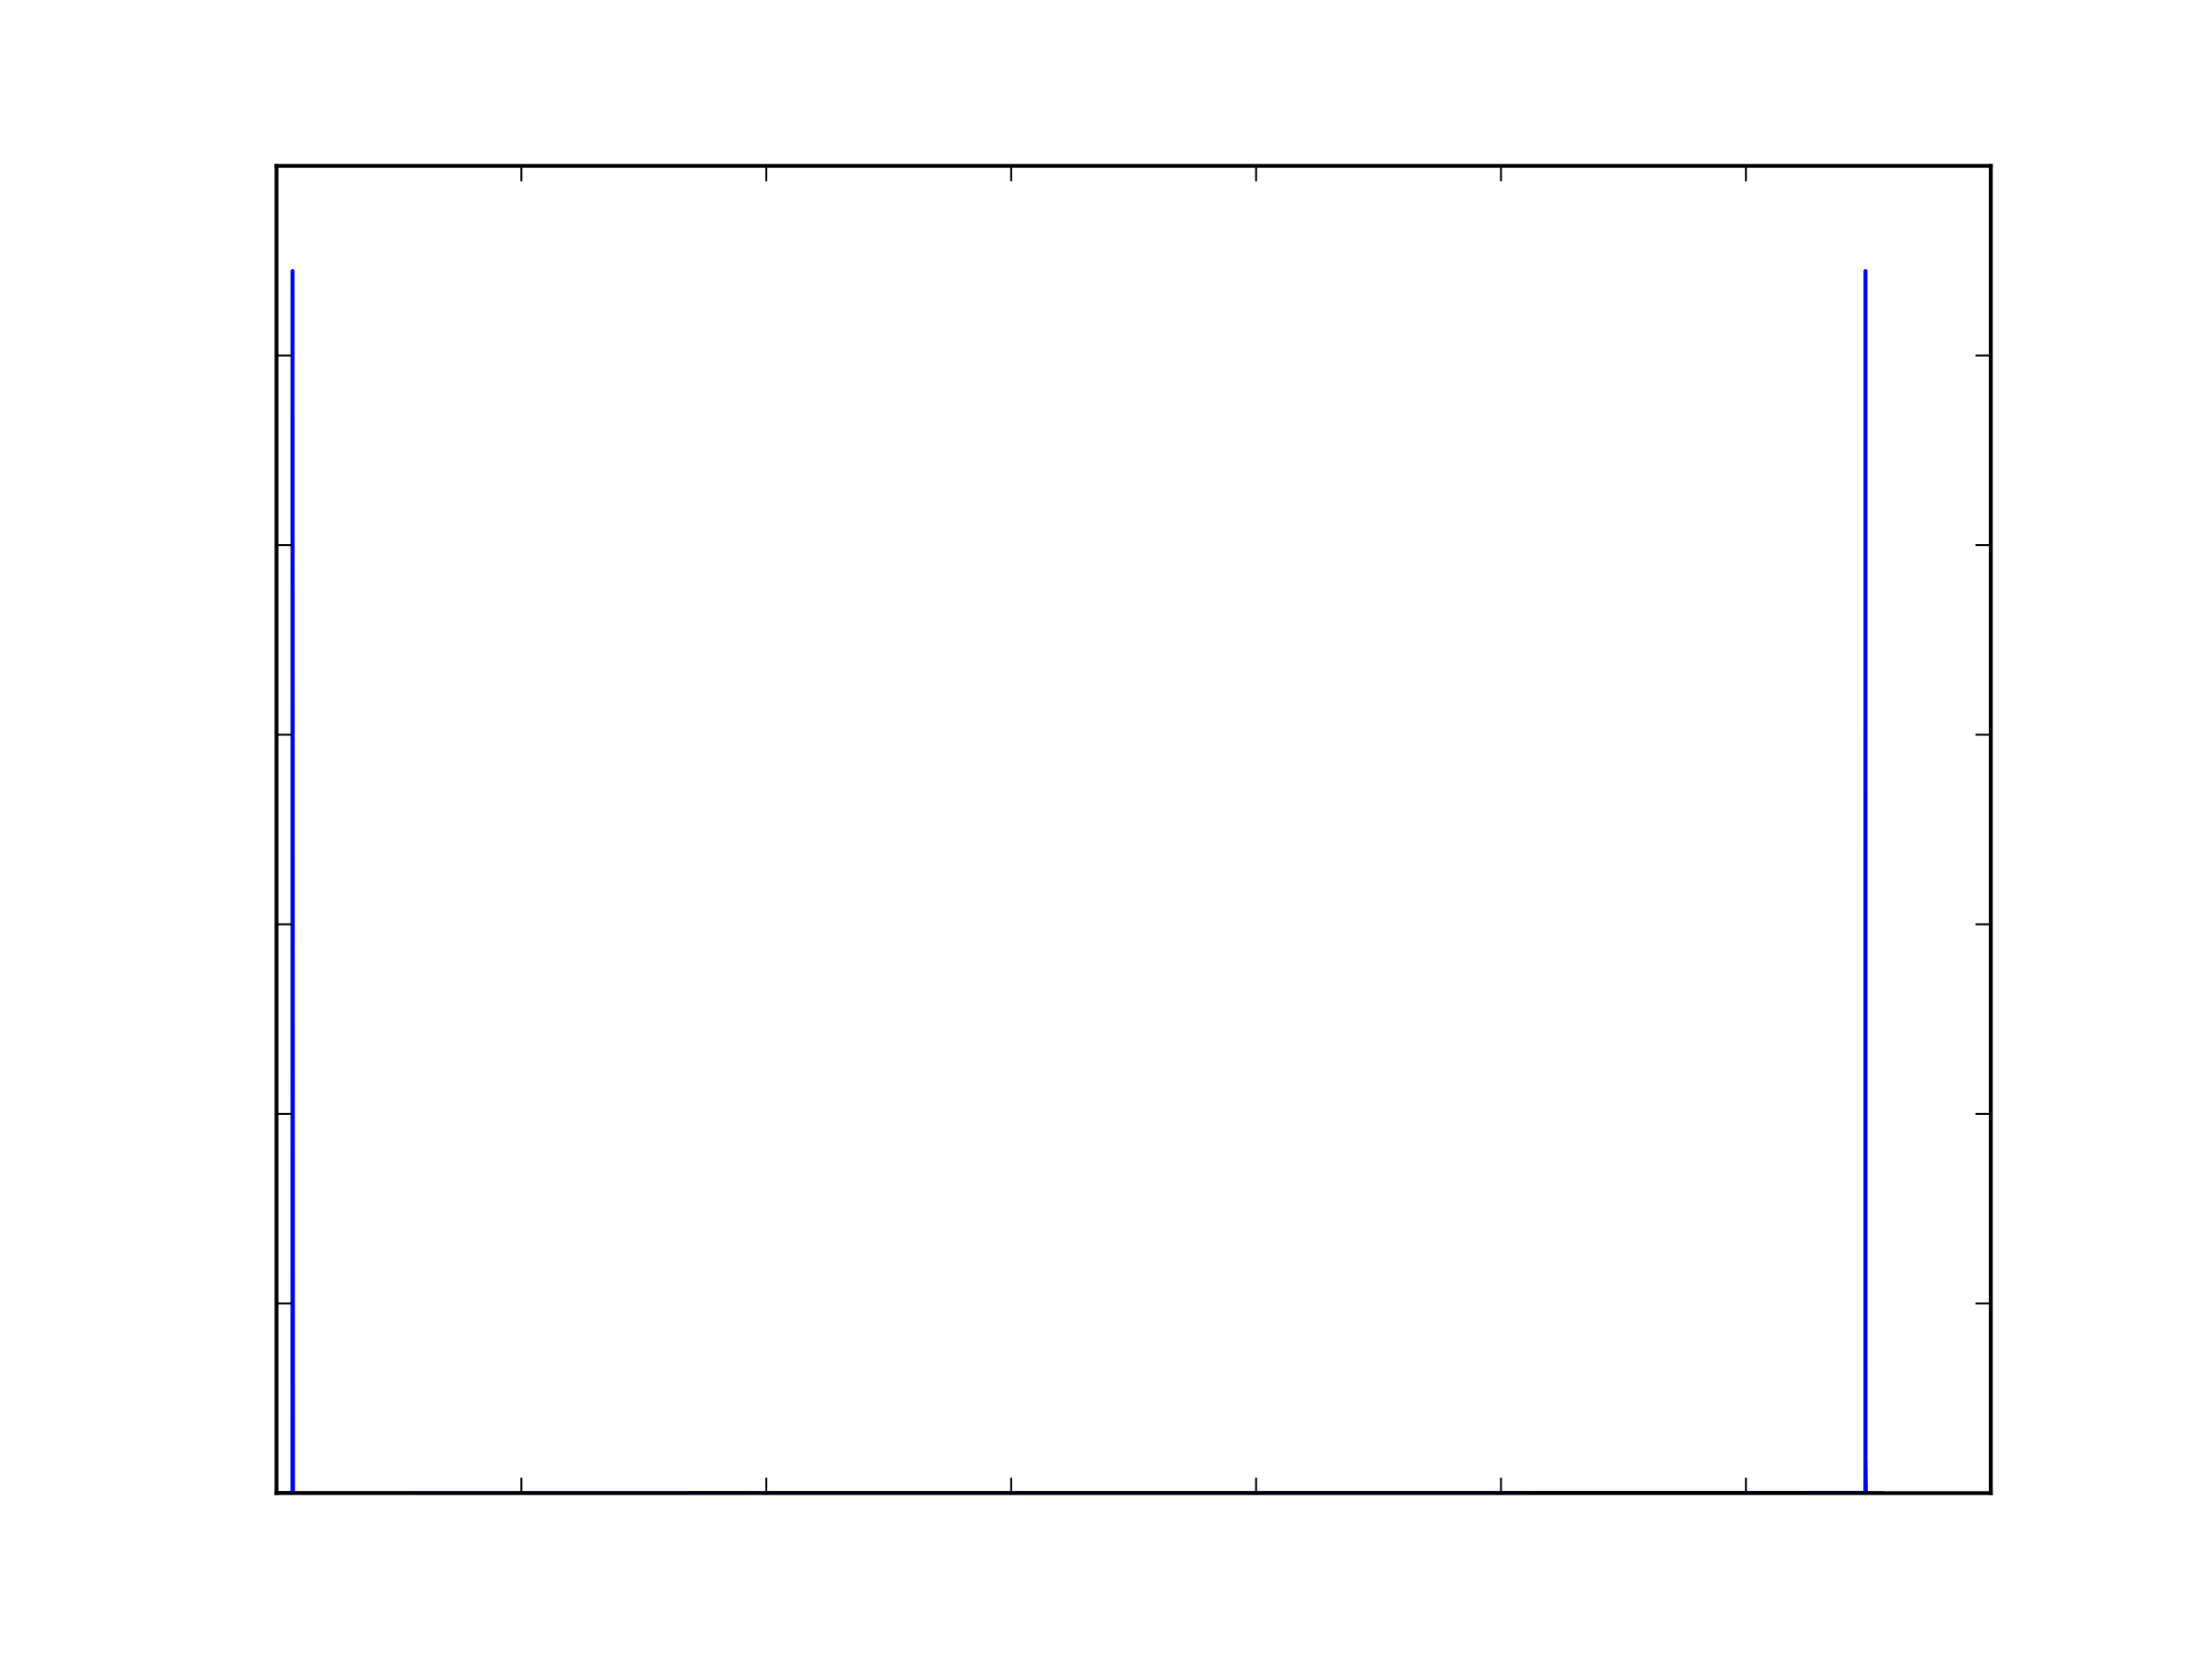
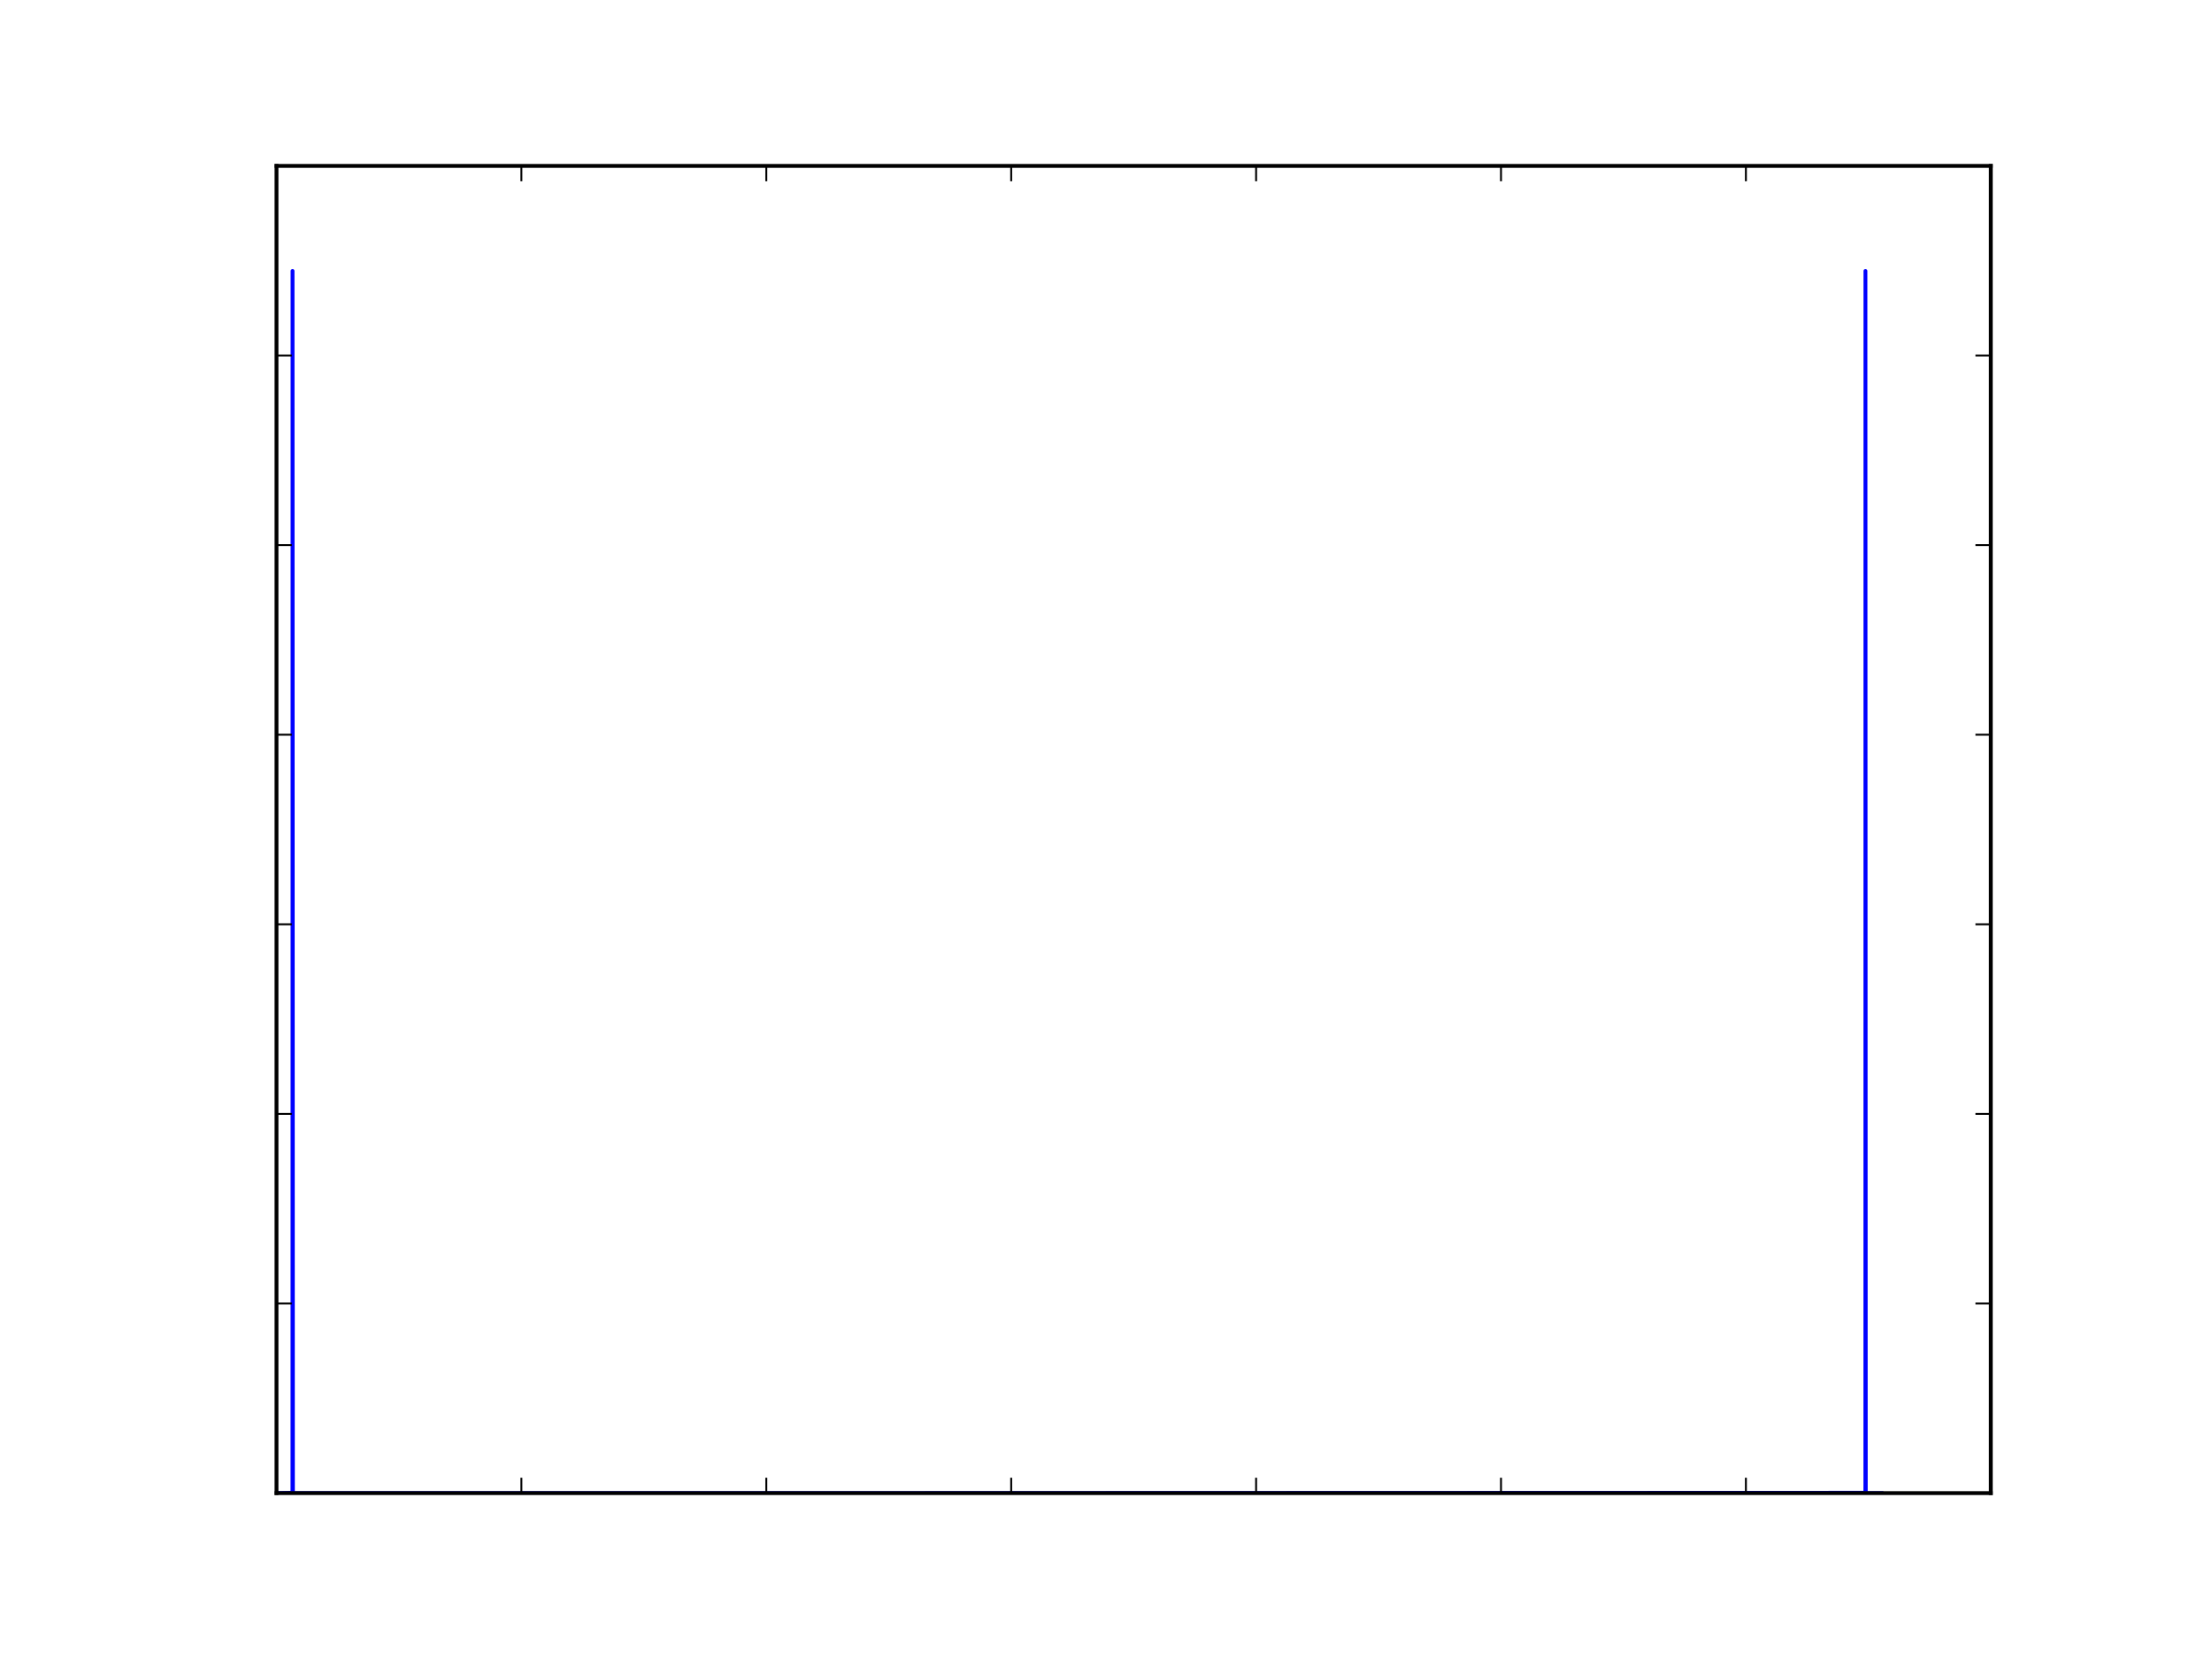
<svg xmlns="http://www.w3.org/2000/svg" xmlns:xlink="http://www.w3.org/1999/xlink" height="432pt" version="1.1" viewBox="0 0 576 432" width="576pt">
  <defs>
    <style type="text/css">
*{stroke-linecap:butt;stroke-linejoin:round;}
  </style>
  </defs>
  <g id="figure_1">
    <g id="patch_1">
      <path d="M 0 432  L 576 432  L 576 0  L 0 0  z " style="fill:#ffffff;" />
    </g>
    <g id="axes_1">
      <g id="patch_2">
        <path d="M 72 388.8  L 518.4 388.8  L 518.4 43.2  L 72 43.2  z " style="fill:#ffffff;" />
      </g>
      <g id="line2d_1">
-         <path clip-path="url(#p32896787a6)" d="M 72 388.8  L 76.132 388.704  L 76.152 388.456  L 76.158 388.475  L 76.171 262.49  L 76.177 70.553  L 76.183 112.96  L 76.183 112.96  L 76.298 388.794  L 77.114 388.8  L 485.704 388.714  L 485.73 388.402  L 485.736 386.681  L 485.755 70.553  L 485.768 379.474  L 485.768 379.474  L 485.883 388.795  L 487.018 388.8  L 489.926 388.8  L 489.926 388.8  " style="fill:none;stroke:#0000ff;stroke-linecap:square;" />
+         <path clip-path="url(#p826a730be7)" d="M 72 388.8  L 76.132 388.704  L 76.152 388.456  L 76.158 388.475  L 76.171 262.49  L 76.177 70.553  L 76.273 388.787  L 76.63 388.8  L 221.059 388.8  L 485.704 388.714  L 485.73 388.402  L 485.736 386.681  L 485.755 70.553  L 485.845 388.786  L 486.183 388.8  L 489.926 388.8  L 489.926 388.8  " style="fill:none;stroke:#0000ff;stroke-linecap:square;" />
      </g>
      <g id="patch_3">
        <path d="M 72 388.8  L 72 43.2  " style="fill:none;stroke:#000000;stroke-linecap:square;stroke-linejoin:miter;" />
      </g>
      <g id="patch_4">
        <path d="M 518.4 388.8  L 518.4 43.2  " style="fill:none;stroke:#000000;stroke-linecap:square;stroke-linejoin:miter;" />
      </g>
      <g id="patch_5">
        <path d="M 72 388.8  L 518.4 388.8  " style="fill:none;stroke:#000000;stroke-linecap:square;stroke-linejoin:miter;" />
      </g>
      <g id="patch_6">
        <path d="M 72 43.2  L 518.4 43.2  " style="fill:none;stroke:#000000;stroke-linecap:square;stroke-linejoin:miter;" />
      </g>
      <g id="matplotlib.axis_1">
        <g id="xtick_1">
          <g id="line2d_2">
            <defs>
-               <path d="M 0 0  L 0 -4  " id="m3dc2e51a41" style="stroke:#000000;stroke-width:0.5;" />
-             </defs>
-             <g>
-               <use style="stroke:#000000;stroke-width:0.5;" x="72.0" xlink:href="#m3dc2e51a41" y="388.8" />
+               <path d="M 0 0  L 0 -4  " id="m368fc901b1" style="stroke:#000000;stroke-width:0.5;" />
+             </defs>
+             <g>
+               <use style="stroke:#000000;stroke-width:0.5;" x="72" xlink:href="#m368fc901b1" y="388.8" />
            </g>
          </g>
          <g id="line2d_3">
            <defs>
-               <path d="M 0 0  L 0 4  " id="m71e9c02ca9" style="stroke:#000000;stroke-width:0.5;" />
-             </defs>
-             <g>
-               <use style="stroke:#000000;stroke-width:0.5;" x="72.0" xlink:href="#m71e9c02ca9" y="43.2" />
+               <path d="M 0 0  L 0 4  " id="mc63e59a608" style="stroke:#000000;stroke-width:0.5;" />
+             </defs>
+             <g>
+               <use style="stroke:#000000;stroke-width:0.5;" x="72" xlink:href="#mc63e59a608" y="43.2" />
            </g>
          </g>
        </g>
        <g id="xtick_2">
          <g id="line2d_4">
            <g>
-               <use style="stroke:#000000;stroke-width:0.5;" x="135.771" xlink:href="#m3dc2e51a41" y="388.8" />
+               <use style="stroke:#000000;stroke-width:0.5;" x="135.771" xlink:href="#m368fc901b1" y="388.8" />
            </g>
          </g>
          <g id="line2d_5">
            <g>
-               <use style="stroke:#000000;stroke-width:0.5;" x="135.771" xlink:href="#m71e9c02ca9" y="43.2" />
+               <use style="stroke:#000000;stroke-width:0.5;" x="135.771" xlink:href="#mc63e59a608" y="43.2" />
            </g>
          </g>
        </g>
        <g id="xtick_3">
          <g id="line2d_6">
            <g>
-               <use style="stroke:#000000;stroke-width:0.5;" x="199.543" xlink:href="#m3dc2e51a41" y="388.8" />
+               <use style="stroke:#000000;stroke-width:0.5;" x="199.543" xlink:href="#m368fc901b1" y="388.8" />
            </g>
          </g>
          <g id="line2d_7">
            <g>
-               <use style="stroke:#000000;stroke-width:0.5;" x="199.543" xlink:href="#m71e9c02ca9" y="43.2" />
+               <use style="stroke:#000000;stroke-width:0.5;" x="199.543" xlink:href="#mc63e59a608" y="43.2" />
            </g>
          </g>
        </g>
        <g id="xtick_4">
          <g id="line2d_8">
            <g>
-               <use style="stroke:#000000;stroke-width:0.5;" x="263.314" xlink:href="#m3dc2e51a41" y="388.8" />
+               <use style="stroke:#000000;stroke-width:0.5;" x="263.314" xlink:href="#m368fc901b1" y="388.8" />
            </g>
          </g>
          <g id="line2d_9">
            <g>
-               <use style="stroke:#000000;stroke-width:0.5;" x="263.314" xlink:href="#m71e9c02ca9" y="43.2" />
+               <use style="stroke:#000000;stroke-width:0.5;" x="263.314" xlink:href="#mc63e59a608" y="43.2" />
            </g>
          </g>
        </g>
        <g id="xtick_5">
          <g id="line2d_10">
            <g>
-               <use style="stroke:#000000;stroke-width:0.5;" x="327.086" xlink:href="#m3dc2e51a41" y="388.8" />
+               <use style="stroke:#000000;stroke-width:0.5;" x="327.086" xlink:href="#m368fc901b1" y="388.8" />
            </g>
          </g>
          <g id="line2d_11">
            <g>
-               <use style="stroke:#000000;stroke-width:0.5;" x="327.086" xlink:href="#m71e9c02ca9" y="43.2" />
+               <use style="stroke:#000000;stroke-width:0.5;" x="327.086" xlink:href="#mc63e59a608" y="43.2" />
            </g>
          </g>
        </g>
        <g id="xtick_6">
          <g id="line2d_12">
            <g>
-               <use style="stroke:#000000;stroke-width:0.5;" x="390.857" xlink:href="#m3dc2e51a41" y="388.8" />
+               <use style="stroke:#000000;stroke-width:0.5;" x="390.857" xlink:href="#m368fc901b1" y="388.8" />
            </g>
          </g>
          <g id="line2d_13">
            <g>
-               <use style="stroke:#000000;stroke-width:0.5;" x="390.857" xlink:href="#m71e9c02ca9" y="43.2" />
+               <use style="stroke:#000000;stroke-width:0.5;" x="390.857" xlink:href="#mc63e59a608" y="43.2" />
            </g>
          </g>
        </g>
        <g id="xtick_7">
          <g id="line2d_14">
            <g>
-               <use style="stroke:#000000;stroke-width:0.5;" x="454.629" xlink:href="#m3dc2e51a41" y="388.8" />
+               <use style="stroke:#000000;stroke-width:0.5;" x="454.629" xlink:href="#m368fc901b1" y="388.8" />
            </g>
          </g>
          <g id="line2d_15">
            <g>
-               <use style="stroke:#000000;stroke-width:0.5;" x="454.629" xlink:href="#m71e9c02ca9" y="43.2" />
+               <use style="stroke:#000000;stroke-width:0.5;" x="454.629" xlink:href="#mc63e59a608" y="43.2" />
            </g>
          </g>
        </g>
        <g id="xtick_8">
          <g id="line2d_16">
            <g>
-               <use style="stroke:#000000;stroke-width:0.5;" x="518.4" xlink:href="#m3dc2e51a41" y="388.8" />
+               <use style="stroke:#000000;stroke-width:0.5;" x="518.4" xlink:href="#m368fc901b1" y="388.8" />
            </g>
          </g>
          <g id="line2d_17">
            <g>
-               <use style="stroke:#000000;stroke-width:0.5;" x="518.4" xlink:href="#m71e9c02ca9" y="43.2" />
+               <use style="stroke:#000000;stroke-width:0.5;" x="518.4" xlink:href="#mc63e59a608" y="43.2" />
            </g>
          </g>
        </g>
      </g>
      <g id="matplotlib.axis_2">
        <g id="ytick_1">
          <g id="line2d_18">
            <defs>
-               <path d="M 0 0  L 4 0  " id="m4f8390b509" style="stroke:#000000;stroke-width:0.5;" />
-             </defs>
-             <g>
-               <use style="stroke:#000000;stroke-width:0.5;" x="72.0" xlink:href="#m4f8390b509" y="388.8" />
+               <path d="M 0 0  L 4 0  " id="m556f96d829" style="stroke:#000000;stroke-width:0.5;" />
+             </defs>
+             <g>
+               <use style="stroke:#000000;stroke-width:0.5;" x="72" xlink:href="#m556f96d829" y="388.8" />
            </g>
          </g>
          <g id="line2d_19">
            <defs>
-               <path d="M 0 0  L -4 0  " id="m3cec9e96c0" style="stroke:#000000;stroke-width:0.5;" />
-             </defs>
-             <g>
-               <use style="stroke:#000000;stroke-width:0.5;" x="518.4" xlink:href="#m3cec9e96c0" y="388.8" />
+               <path d="M 0 0  L -4 0  " id="m27e32ca04a" style="stroke:#000000;stroke-width:0.5;" />
+             </defs>
+             <g>
+               <use style="stroke:#000000;stroke-width:0.5;" x="518.4" xlink:href="#m27e32ca04a" y="388.8" />
            </g>
          </g>
        </g>
        <g id="ytick_2">
          <g id="line2d_20">
            <g>
-               <use style="stroke:#000000;stroke-width:0.5;" x="72.0" xlink:href="#m4f8390b509" y="339.429" />
+               <use style="stroke:#000000;stroke-width:0.5;" x="72" xlink:href="#m556f96d829" y="339.429" />
            </g>
          </g>
          <g id="line2d_21">
            <g>
-               <use style="stroke:#000000;stroke-width:0.5;" x="518.4" xlink:href="#m3cec9e96c0" y="339.429" />
+               <use style="stroke:#000000;stroke-width:0.5;" x="518.4" xlink:href="#m27e32ca04a" y="339.429" />
            </g>
          </g>
        </g>
        <g id="ytick_3">
          <g id="line2d_22">
            <g>
-               <use style="stroke:#000000;stroke-width:0.5;" x="72.0" xlink:href="#m4f8390b509" y="290.057" />
+               <use style="stroke:#000000;stroke-width:0.5;" x="72" xlink:href="#m556f96d829" y="290.057" />
            </g>
          </g>
          <g id="line2d_23">
            <g>
-               <use style="stroke:#000000;stroke-width:0.5;" x="518.4" xlink:href="#m3cec9e96c0" y="290.057" />
+               <use style="stroke:#000000;stroke-width:0.5;" x="518.4" xlink:href="#m27e32ca04a" y="290.057" />
            </g>
          </g>
        </g>
        <g id="ytick_4">
          <g id="line2d_24">
            <g>
-               <use style="stroke:#000000;stroke-width:0.5;" x="72.0" xlink:href="#m4f8390b509" y="240.686" />
+               <use style="stroke:#000000;stroke-width:0.5;" x="72" xlink:href="#m556f96d829" y="240.686" />
            </g>
          </g>
          <g id="line2d_25">
            <g>
-               <use style="stroke:#000000;stroke-width:0.5;" x="518.4" xlink:href="#m3cec9e96c0" y="240.686" />
+               <use style="stroke:#000000;stroke-width:0.5;" x="518.4" xlink:href="#m27e32ca04a" y="240.686" />
            </g>
          </g>
        </g>
        <g id="ytick_5">
          <g id="line2d_26">
            <g>
-               <use style="stroke:#000000;stroke-width:0.5;" x="72.0" xlink:href="#m4f8390b509" y="191.314" />
+               <use style="stroke:#000000;stroke-width:0.5;" x="72" xlink:href="#m556f96d829" y="191.314" />
            </g>
          </g>
          <g id="line2d_27">
            <g>
-               <use style="stroke:#000000;stroke-width:0.5;" x="518.4" xlink:href="#m3cec9e96c0" y="191.314" />
+               <use style="stroke:#000000;stroke-width:0.5;" x="518.4" xlink:href="#m27e32ca04a" y="191.314" />
            </g>
          </g>
        </g>
        <g id="ytick_6">
          <g id="line2d_28">
            <g>
-               <use style="stroke:#000000;stroke-width:0.5;" x="72.0" xlink:href="#m4f8390b509" y="141.943" />
+               <use style="stroke:#000000;stroke-width:0.5;" x="72" xlink:href="#m556f96d829" y="141.943" />
            </g>
          </g>
          <g id="line2d_29">
            <g>
-               <use style="stroke:#000000;stroke-width:0.5;" x="518.4" xlink:href="#m3cec9e96c0" y="141.943" />
+               <use style="stroke:#000000;stroke-width:0.5;" x="518.4" xlink:href="#m27e32ca04a" y="141.943" />
            </g>
          </g>
        </g>
        <g id="ytick_7">
          <g id="line2d_30">
            <g>
-               <use style="stroke:#000000;stroke-width:0.5;" x="72.0" xlink:href="#m4f8390b509" y="92.571" />
+               <use style="stroke:#000000;stroke-width:0.5;" x="72" xlink:href="#m556f96d829" y="92.571" />
            </g>
          </g>
          <g id="line2d_31">
            <g>
-               <use style="stroke:#000000;stroke-width:0.5;" x="518.4" xlink:href="#m3cec9e96c0" y="92.571" />
+               <use style="stroke:#000000;stroke-width:0.5;" x="518.4" xlink:href="#m27e32ca04a" y="92.571" />
            </g>
          </g>
        </g>
        <g id="ytick_8">
          <g id="line2d_32">
            <g>
-               <use style="stroke:#000000;stroke-width:0.5;" x="72.0" xlink:href="#m4f8390b509" y="43.2" />
+               <use style="stroke:#000000;stroke-width:0.5;" x="72" xlink:href="#m556f96d829" y="43.2" />
            </g>
          </g>
          <g id="line2d_33">
            <g>
-               <use style="stroke:#000000;stroke-width:0.5;" x="518.4" xlink:href="#m3cec9e96c0" y="43.2" />
+               <use style="stroke:#000000;stroke-width:0.5;" x="518.4" xlink:href="#m27e32ca04a" y="43.2" />
            </g>
          </g>
        </g>
      </g>
    </g>
  </g>
  <defs>
-     <clipPath id="p32896787a6">
-       <rect height="345.6" width="446.4" x="72.0" y="43.2" />
+     <clipPath id="p826a730be7">
+       <rect height="345.6" width="446.4" x="72" y="43.2" />
    </clipPath>
  </defs>
</svg>
